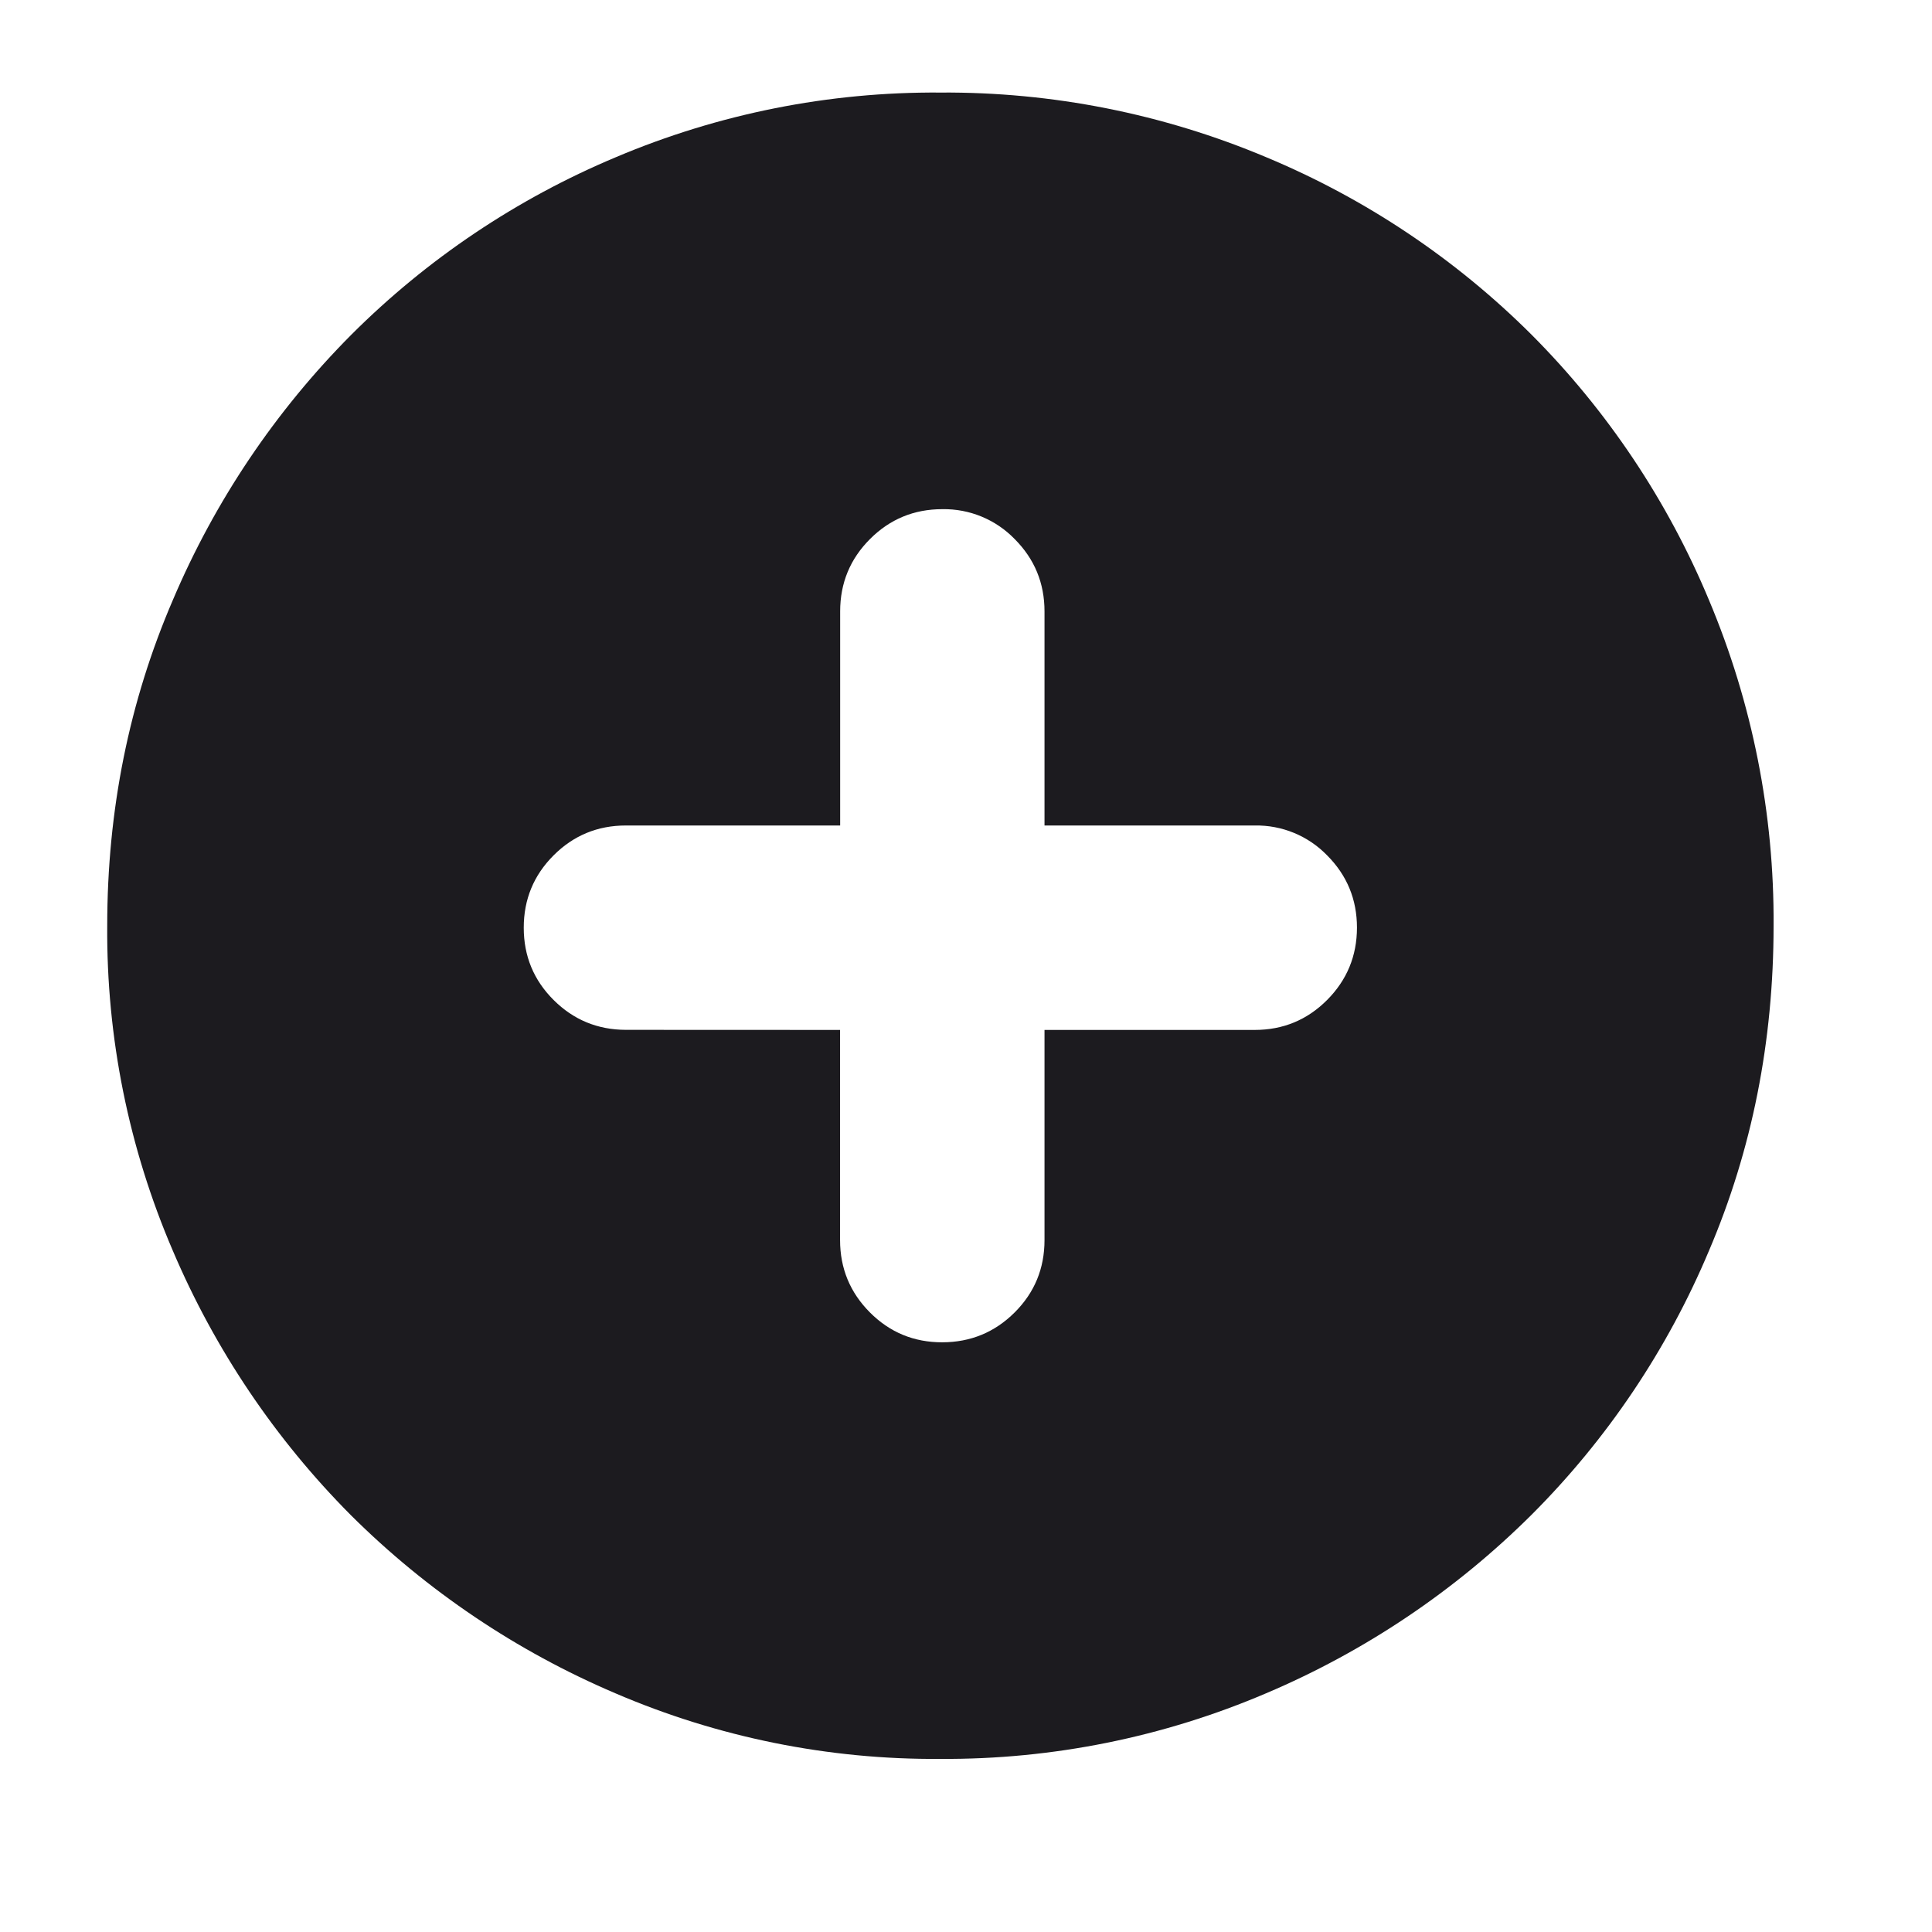
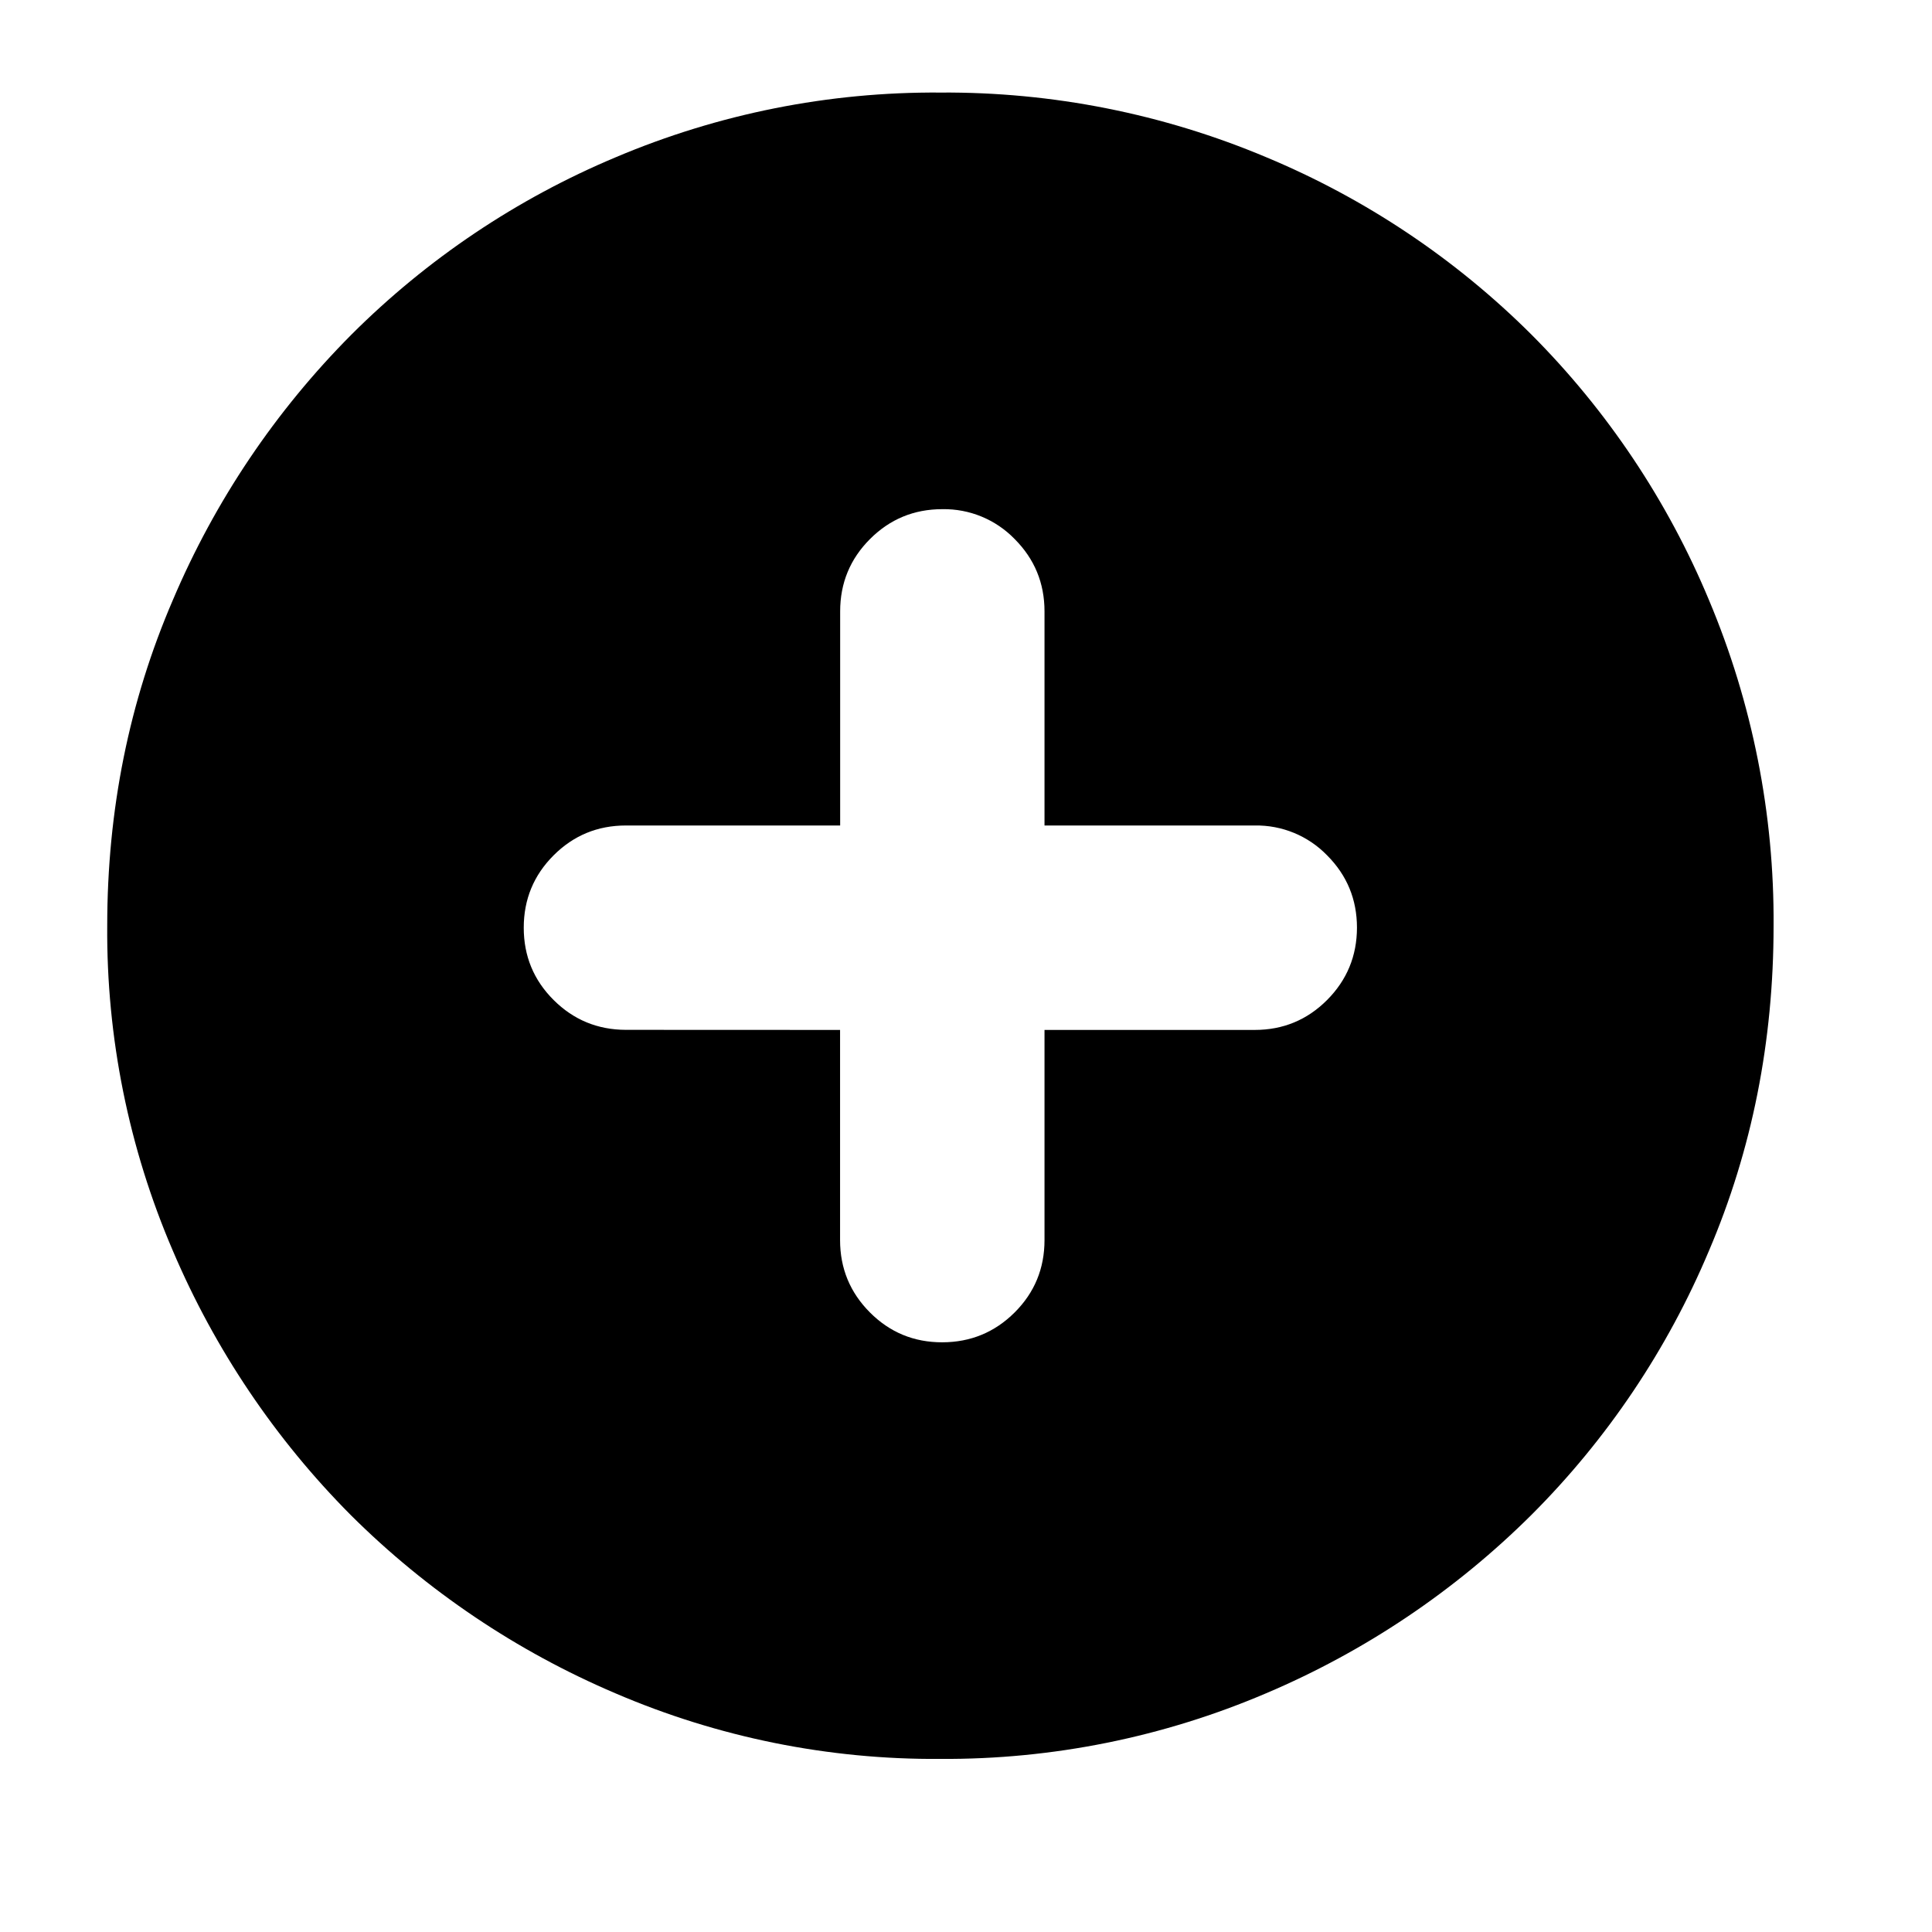
<svg xmlns="http://www.w3.org/2000/svg" width="22" height="22" fill="none" viewBox="0 0 22 22">
  <mask id="a" width="22" height="22" x="0" y="0" maskUnits="userSpaceOnUse" style="mask-type:alpha">
-     <path fill="#d9d9d9" d="M.167 0H21.25v21.083H.167z" />
+     <path fill="currentColor" d="M.167 0H21.25v21.083H.167z" />
  </mask>
  <g mask="url(#a)">
-     <path fill="#1c1b1f" d="M9.566 11.728v2.393q0 .483.34.824t.824.34.824-.34.34-.824v-2.393h2.394q.483 0 .823-.34.34-.341.341-.824 0-.483-.34-.824a1.12 1.12 0 0 0-.824-.34h-2.394V6.962q0-.483-.34-.824a1.12 1.12 0 0 0-.824-.34q-.483 0-.823.34t-.34.824V9.4H7.127q-.483 0-.823.34t-.34.824.34.823.823.34zm1.142 8.301a9.2 9.2 0 0 1-3.7-.747 9.6 9.6 0 0 1-3.012-2.028 9.6 9.6 0 0 1-2.028-3.012 9.2 9.2 0 0 1-.747-3.7q0-1.975.748-3.711a9.6 9.6 0 0 1 2.032-3.02A9.4 9.4 0 0 1 7.013 1.79a9.3 9.3 0 0 1 3.695-.736 9.4 9.4 0 0 1 3.71.736 9.4 9.4 0 0 1 3.021 2.02 9.4 9.4 0 0 1 2.021 3.022 9.4 9.4 0 0 1 .736 3.711q0 1.975-.736 3.7a9.4 9.4 0 0 1-2.02 3.006 9.6 9.6 0 0 1-3.021 2.032 9.3 9.3 0 0 1-3.71.748" />
+     <path fill="currentColor" d="M9.566 11.728v2.393q0 .483.34.824t.824.34.824-.34.34-.824v-2.393h2.394q.483 0 .823-.34.34-.341.341-.824 0-.483-.34-.824a1.12 1.12 0 0 0-.824-.34h-2.394V6.962q0-.483-.34-.824a1.12 1.12 0 0 0-.824-.34q-.483 0-.823.34t-.34.824V9.4H7.127q-.483 0-.823.34t-.34.824.34.823.823.34zm1.142 8.301a9.2 9.2 0 0 1-3.7-.747 9.6 9.6 0 0 1-3.012-2.028 9.6 9.6 0 0 1-2.028-3.012 9.2 9.2 0 0 1-.747-3.7q0-1.975.748-3.711a9.6 9.6 0 0 1 2.032-3.02A9.4 9.4 0 0 1 7.013 1.79a9.3 9.3 0 0 1 3.695-.736 9.4 9.4 0 0 1 3.71.736 9.4 9.4 0 0 1 3.021 2.02 9.4 9.4 0 0 1 2.021 3.022 9.4 9.4 0 0 1 .736 3.711q0 1.975-.736 3.7a9.4 9.4 0 0 1-2.02 3.006 9.6 9.6 0 0 1-3.021 2.032 9.3 9.3 0 0 1-3.71.748" />
  </g>
</svg>
